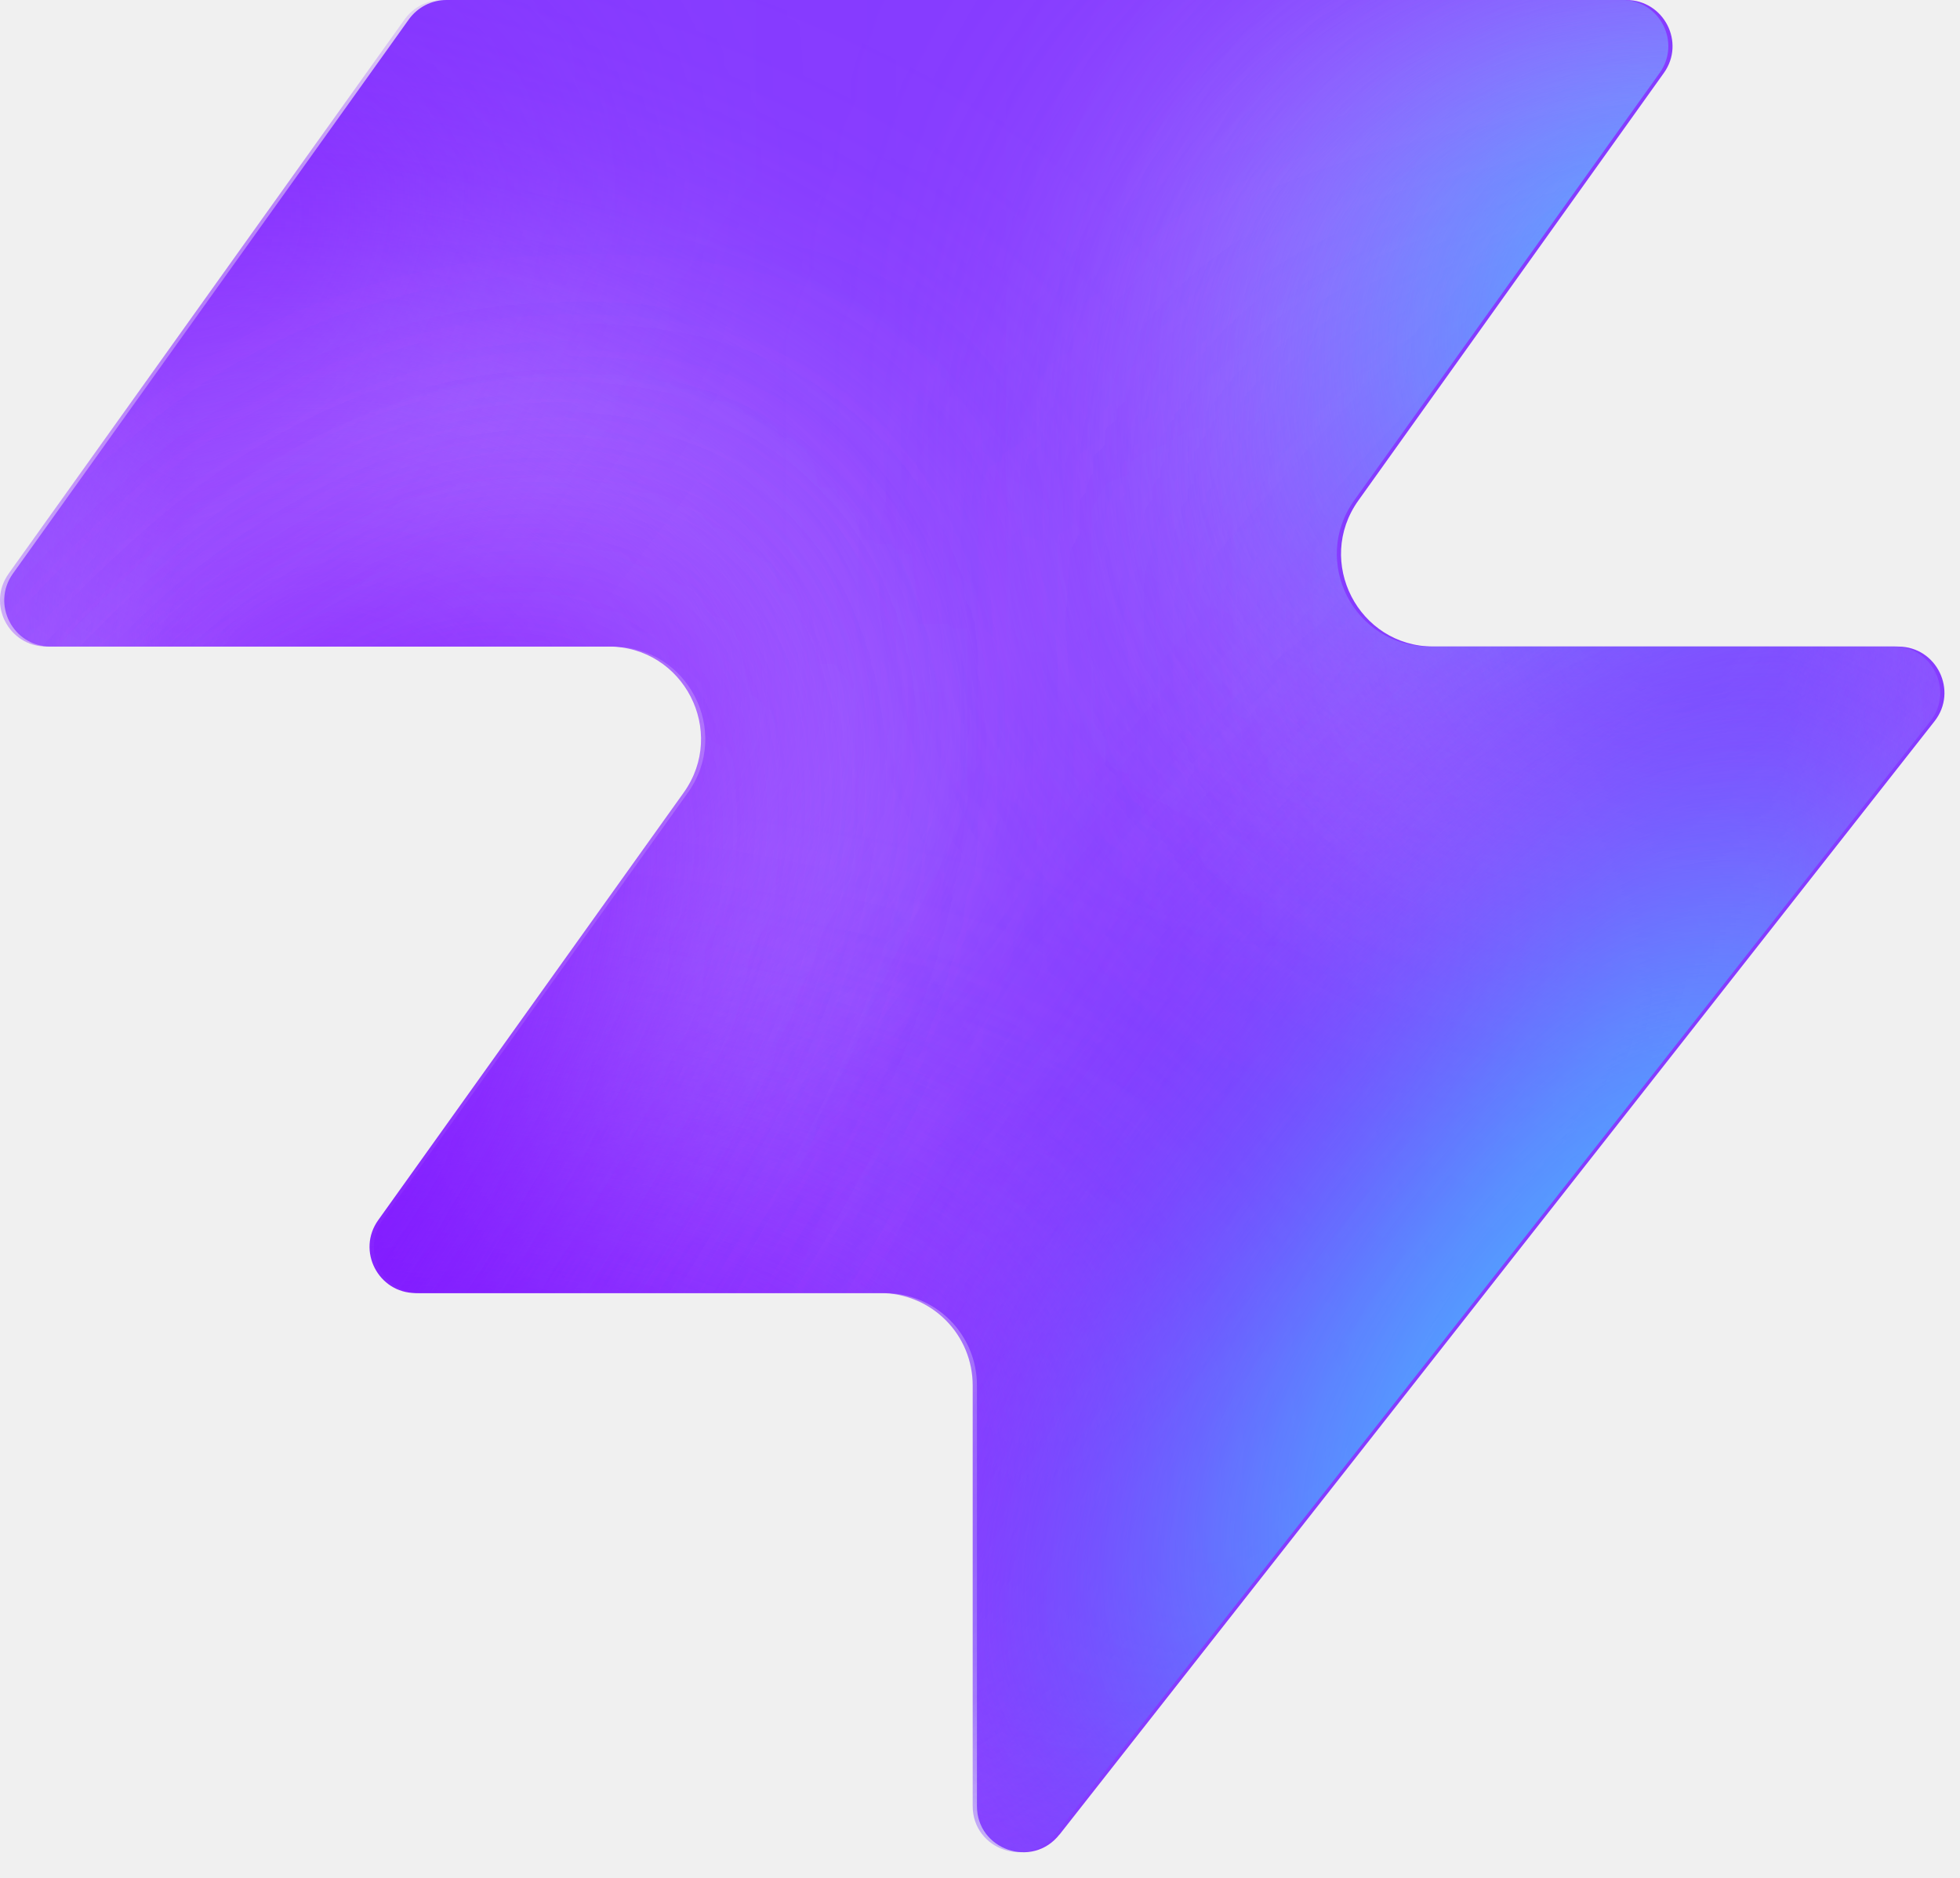
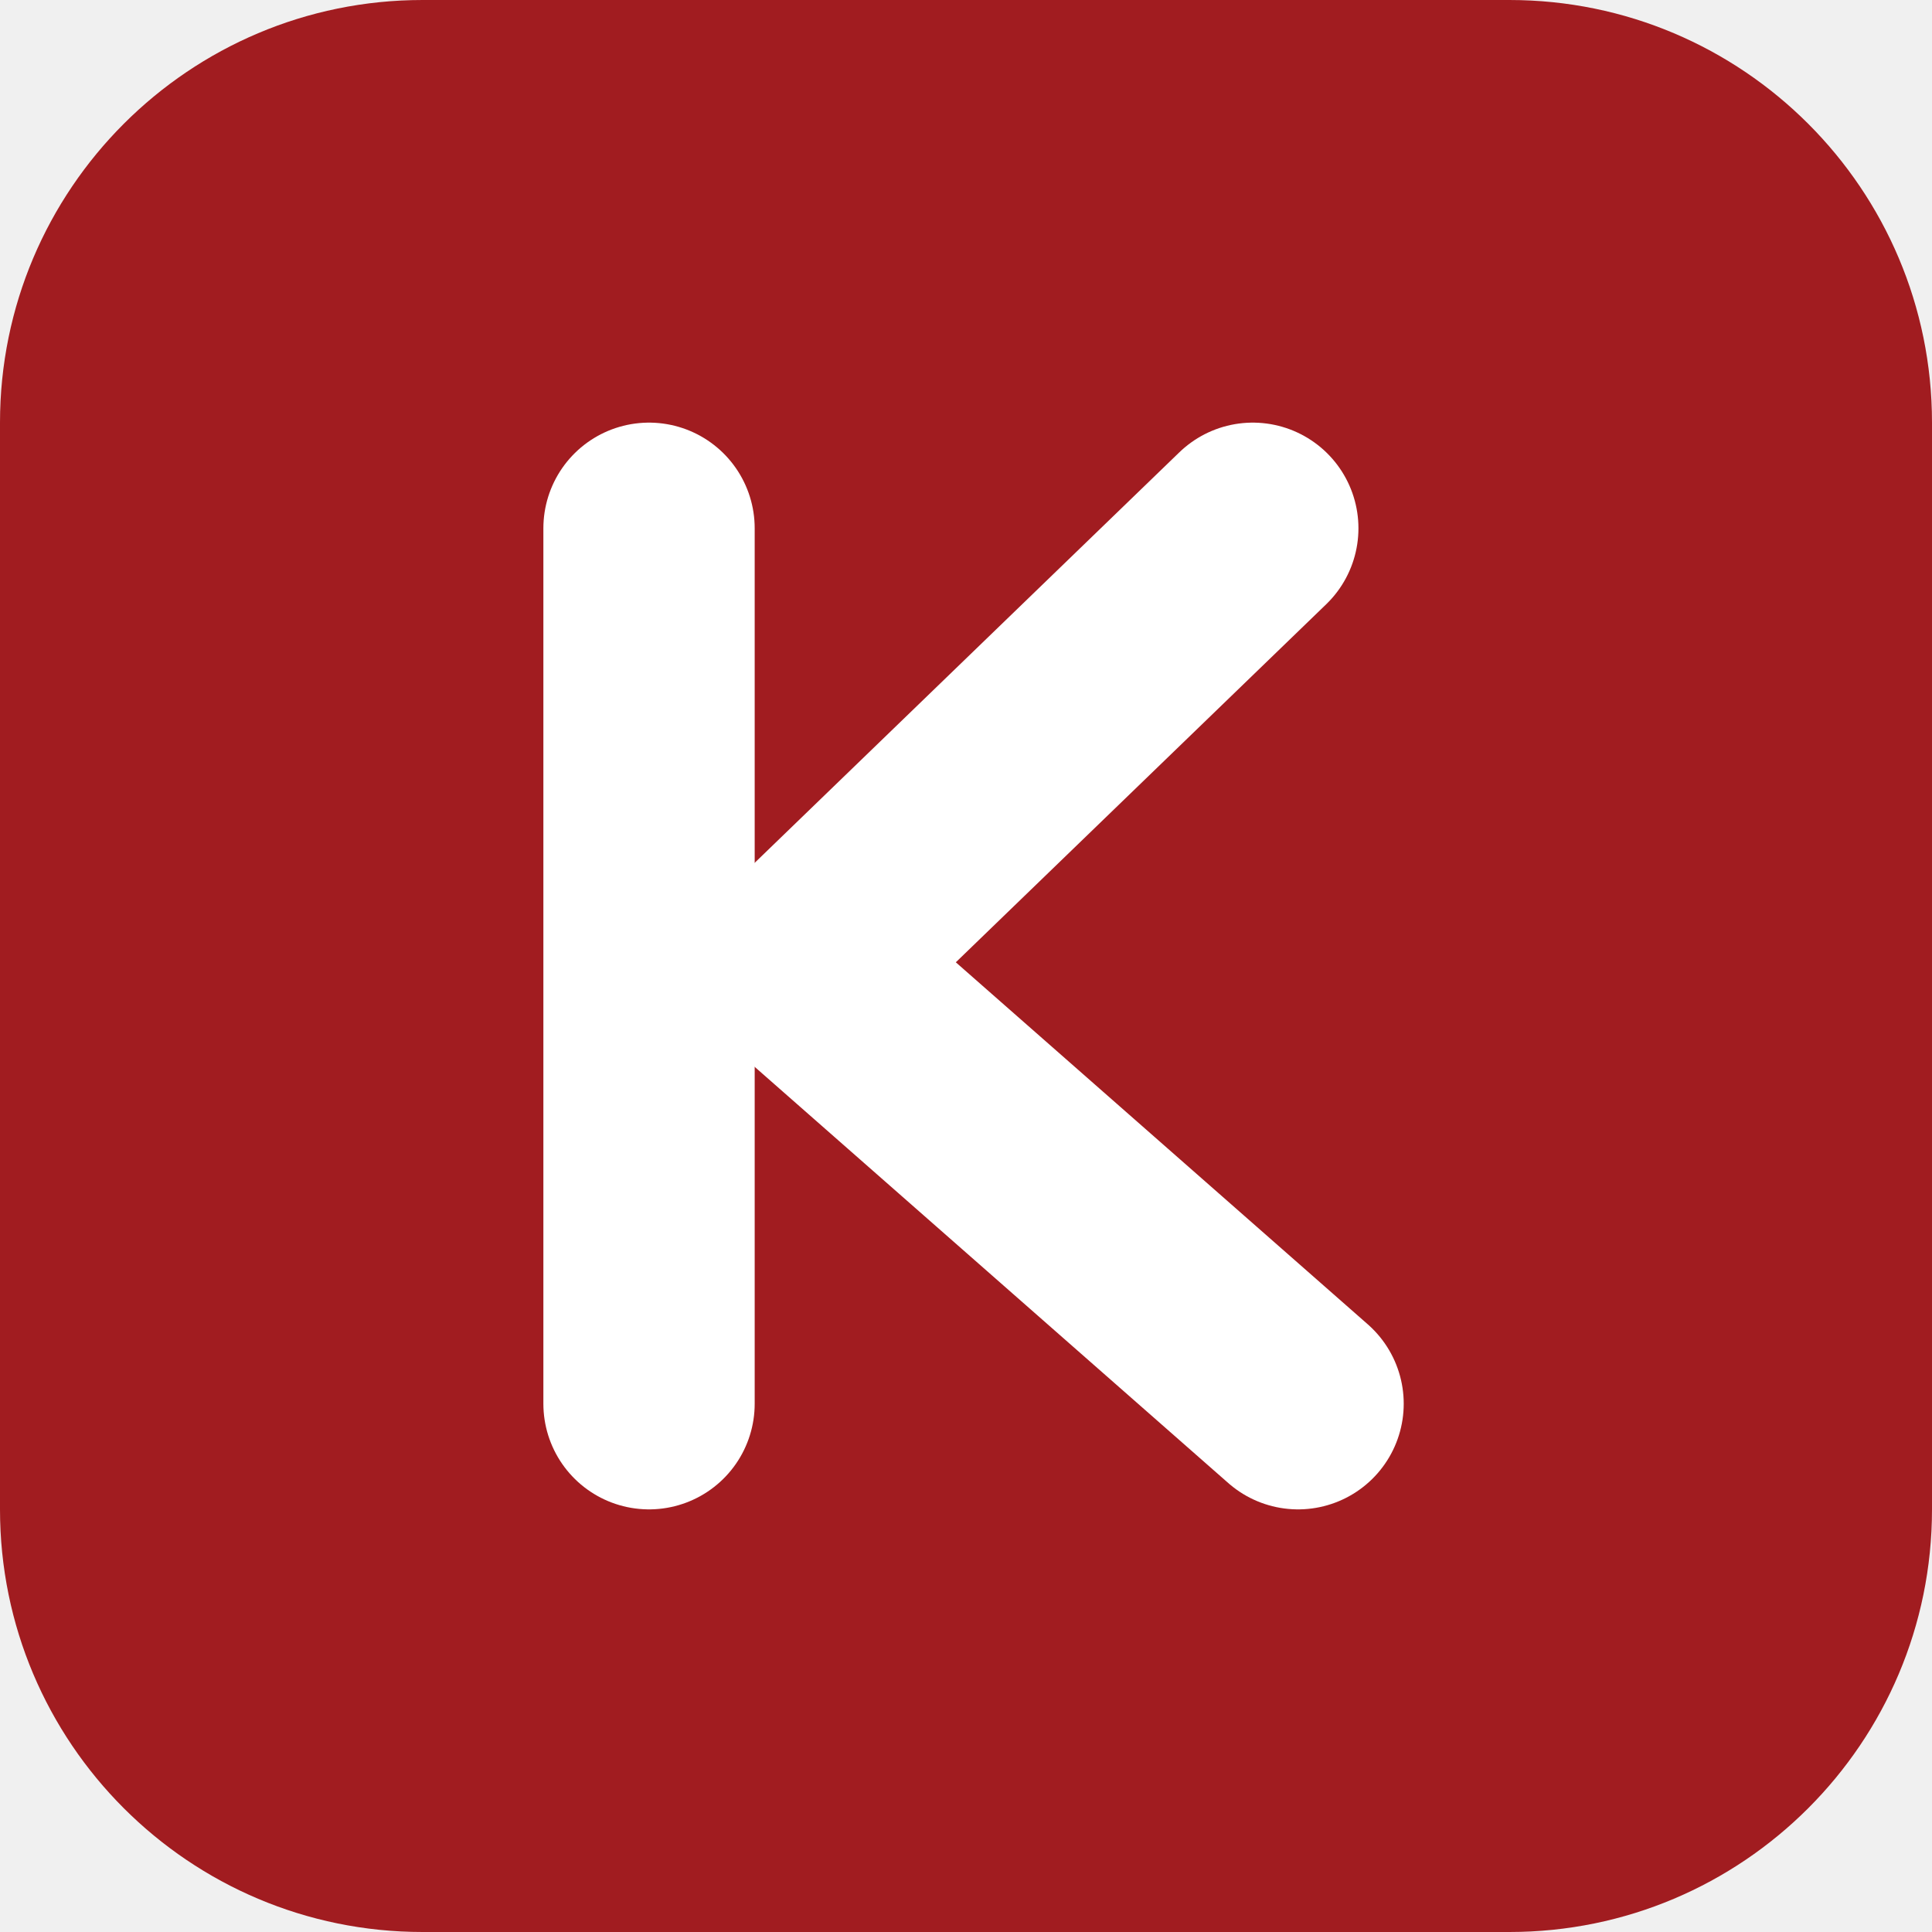
- <svg xmlns="http://www.w3.org/2000/svg" width="48" height="46" fill="none" viewBox="0 0 48 46">
-   <path fill="#863bff" d="M25.946 44.938c-.664.845-2.021.375-2.021-.698V33.937a2.26 2.26 0 0 0-2.262-2.262H10.287c-.92 0-1.456-1.04-.92-1.788l7.48-10.471c1.07-1.497 0-3.578-1.842-3.578H1.237c-.92 0-1.456-1.04-.92-1.788L10.013.474c.214-.297.556-.474.92-.474h28.894c.92 0 1.456 1.04.92 1.788l-7.48 10.471c-1.07 1.498 0 3.579 1.842 3.579h11.377c.943 0 1.473 1.088.89 1.83L25.947 44.94z" style="fill:#863bff;fill:color(display-p3 .525 .23 1);fill-opacity:1" />
-   <mask id="a" width="48" height="46" x="0" y="0" maskUnits="userSpaceOnUse" style="mask-type:alpha">
-     <path fill="#000" d="M25.842 44.938c-.664.844-2.021.375-2.021-.698V33.937a2.26 2.26 0 0 0-2.262-2.262H10.183c-.92 0-1.456-1.04-.92-1.788l7.48-10.471c1.07-1.498 0-3.579-1.842-3.579H1.133c-.92 0-1.456-1.04-.92-1.787L9.91.473c.214-.297.556-.474.92-.474h28.894c.92 0 1.456 1.04.92 1.788l-7.48 10.471c-1.07 1.498 0 3.578 1.842 3.578h11.377c.943 0 1.473 1.088.89 1.832L25.843 44.94z" style="fill:#000;fill-opacity:1" />
-   </mask>
-   <g mask="url(#a)">
-     <g filter="url(#b)">
-       <ellipse cx="5.508" cy="14.704" fill="#ede6ff" rx="5.508" ry="14.704" style="fill:#ede6ff;fill:color(display-p3 .927 .903 1);fill-opacity:1" transform="matrix(.00324 1 1 -.00324 -4.47 31.516)" />
-     </g>
-     <g filter="url(#c)">
-       <ellipse cx="10.399" cy="29.851" fill="#ede6ff" rx="10.399" ry="29.851" style="fill:#ede6ff;fill:color(display-p3 .927 .903 1);fill-opacity:1" transform="matrix(.00324 1 1 -.00324 -39.328 7.883)" />
-     </g>
-     <g filter="url(#d)">
-       <ellipse cx="5.508" cy="30.487" fill="#7e14ff" rx="5.508" ry="30.487" style="fill:#7e14ff;fill:color(display-p3 .492 .077 1);fill-opacity:1" transform="rotate(89.814 -25.913 -14.639)scale(1 -1)" />
-     </g>
-     <g filter="url(#e)">
-       <ellipse cx="5.508" cy="30.599" fill="#7e14ff" rx="5.508" ry="30.599" style="fill:#7e14ff;fill:color(display-p3 .492 .077 1);fill-opacity:1" transform="rotate(89.814 -32.644 -3.334)scale(1 -1)" />
-     </g>
-     <g filter="url(#f)">
-       <ellipse cx="5.508" cy="30.599" fill="#7e14ff" rx="5.508" ry="30.599" style="fill:#7e14ff;fill:color(display-p3 .492 .077 1);fill-opacity:1" transform="matrix(.00324 1 1 -.00324 -34.34 30.47)" />
-     </g>
-     <g filter="url(#g)">
-       <ellipse cx="14.072" cy="22.078" fill="#ede6ff" rx="14.072" ry="22.078" style="fill:#ede6ff;fill:color(display-p3 .927 .903 1);fill-opacity:1" transform="rotate(93.35 24.506 48.493)scale(-1 1)" />
-     </g>
-     <g filter="url(#h)">
-       <ellipse cx="3.47" cy="21.501" fill="#7e14ff" rx="3.47" ry="21.501" style="fill:#7e14ff;fill:color(display-p3 .492 .077 1);fill-opacity:1" transform="rotate(89.009 28.708 47.59)scale(-1 1)" />
-     </g>
-     <g filter="url(#i)">
-       <ellipse cx="3.47" cy="21.501" fill="#7e14ff" rx="3.47" ry="21.501" style="fill:#7e14ff;fill:color(display-p3 .492 .077 1);fill-opacity:1" transform="rotate(89.009 28.708 47.59)scale(-1 1)" />
-     </g>
-     <g filter="url(#j)">
-       <ellipse cx=".387" cy="8.972" fill="#7e14ff" rx="4.407" ry="29.108" style="fill:#7e14ff;fill:color(display-p3 .492 .077 1);fill-opacity:1" transform="rotate(39.51 .387 8.972)" />
-     </g>
-     <g filter="url(#k)">
-       <ellipse cx="47.523" cy="-6.092" fill="#7e14ff" rx="4.407" ry="29.108" style="fill:#7e14ff;fill:color(display-p3 .492 .077 1);fill-opacity:1" transform="rotate(37.892 47.523 -6.092)" />
-     </g>
-     <g filter="url(#l)">
-       <ellipse cx="41.412" cy="6.333" fill="#47bfff" rx="5.971" ry="9.665" style="fill:#47bfff;fill:color(display-p3 .28 .748 1);fill-opacity:1" transform="rotate(37.892 41.412 6.333)" />
-     </g>
-     <g filter="url(#m)">
-       <ellipse cx="-1.879" cy="38.332" fill="#7e14ff" rx="4.407" ry="29.108" style="fill:#7e14ff;fill:color(display-p3 .492 .077 1);fill-opacity:1" transform="rotate(37.892 -1.88 38.332)" />
-     </g>
-     <g filter="url(#n)">
-       <ellipse cx="-1.879" cy="38.332" fill="#7e14ff" rx="4.407" ry="29.108" style="fill:#7e14ff;fill:color(display-p3 .492 .077 1);fill-opacity:1" transform="rotate(37.892 -1.88 38.332)" />
-     </g>
-     <g filter="url(#o)">
-       <ellipse cx="35.651" cy="29.907" fill="#7e14ff" rx="4.407" ry="29.108" style="fill:#7e14ff;fill:color(display-p3 .492 .077 1);fill-opacity:1" transform="rotate(37.892 35.651 29.907)" />
-     </g>
-     <g filter="url(#p)">
-       <ellipse cx="38.418" cy="32.4" fill="#47bfff" rx="5.971" ry="15.297" style="fill:#47bfff;fill:color(display-p3 .28 .748 1);fill-opacity:1" transform="rotate(37.892 38.418 32.4)" />
-     </g>
+ <svg xmlns="http://www.w3.org/2000/svg" viewBox="0 0 64 64" width="64" height="64">
+   <rect width="64" height="64" rx="14" fill="#A11C20" />
+   <g fill="none" stroke="#ffffff" stroke-width="7" stroke-linecap="round">
+     <path d="M21.5 17.5V46.5" />
+     <path d="M26.5 32L41.5 17.5" />
+     <path d="M26.5 32L43 46.5" />
  </g>
-   <defs>
-     <filter id="b" width="60.045" height="41.654" x="-19.77" y="16.149" color-interpolation-filters="sRGB" filterUnits="userSpaceOnUse">
-       <feFlood flood-opacity="0" result="BackgroundImageFix" />
-       <feBlend in="SourceGraphic" in2="BackgroundImageFix" result="shape" />
-       <feGaussianBlur result="effect1_foregroundBlur_2002_17158" stdDeviation="7.659" />
-     </filter>
-     <filter id="c" width="90.34" height="51.437" x="-54.613" y="-7.533" color-interpolation-filters="sRGB" filterUnits="userSpaceOnUse">
-       <feFlood flood-opacity="0" result="BackgroundImageFix" />
-       <feBlend in="SourceGraphic" in2="BackgroundImageFix" result="shape" />
-       <feGaussianBlur result="effect1_foregroundBlur_2002_17158" stdDeviation="7.659" />
-     </filter>
-     <filter id="d" width="79.355" height="29.4" x="-49.64" y="2.03" color-interpolation-filters="sRGB" filterUnits="userSpaceOnUse">
-       <feFlood flood-opacity="0" result="BackgroundImageFix" />
-       <feBlend in="SourceGraphic" in2="BackgroundImageFix" result="shape" />
-       <feGaussianBlur result="effect1_foregroundBlur_2002_17158" stdDeviation="4.596" />
-     </filter>
-     <filter id="e" width="79.579" height="29.4" x="-45.045" y="20.029" color-interpolation-filters="sRGB" filterUnits="userSpaceOnUse">
-       <feFlood flood-opacity="0" result="BackgroundImageFix" />
-       <feBlend in="SourceGraphic" in2="BackgroundImageFix" result="shape" />
-       <feGaussianBlur result="effect1_foregroundBlur_2002_17158" stdDeviation="4.596" />
-     </filter>
-     <filter id="f" width="79.579" height="29.4" x="-43.513" y="21.178" color-interpolation-filters="sRGB" filterUnits="userSpaceOnUse">
-       <feFlood flood-opacity="0" result="BackgroundImageFix" />
-       <feBlend in="SourceGraphic" in2="BackgroundImageFix" result="shape" />
-       <feGaussianBlur result="effect1_foregroundBlur_2002_17158" stdDeviation="4.596" />
-     </filter>
-     <filter id="g" width="74.749" height="58.852" x="15.756" y="-17.901" color-interpolation-filters="sRGB" filterUnits="userSpaceOnUse">
-       <feFlood flood-opacity="0" result="BackgroundImageFix" />
-       <feBlend in="SourceGraphic" in2="BackgroundImageFix" result="shape" />
-       <feGaussianBlur result="effect1_foregroundBlur_2002_17158" stdDeviation="7.659" />
-     </filter>
-     <filter id="h" width="61.377" height="25.362" x="23.548" y="2.284" color-interpolation-filters="sRGB" filterUnits="userSpaceOnUse">
-       <feFlood flood-opacity="0" result="BackgroundImageFix" />
-       <feBlend in="SourceGraphic" in2="BackgroundImageFix" result="shape" />
-       <feGaussianBlur result="effect1_foregroundBlur_2002_17158" stdDeviation="4.596" />
-     </filter>
-     <filter id="i" width="61.377" height="25.362" x="23.548" y="2.284" color-interpolation-filters="sRGB" filterUnits="userSpaceOnUse">
-       <feFlood flood-opacity="0" result="BackgroundImageFix" />
-       <feBlend in="SourceGraphic" in2="BackgroundImageFix" result="shape" />
-       <feGaussianBlur result="effect1_foregroundBlur_2002_17158" stdDeviation="4.596" />
-     </filter>
-     <filter id="j" width="56.045" height="63.649" x="-27.636" y="-22.853" color-interpolation-filters="sRGB" filterUnits="userSpaceOnUse">
-       <feFlood flood-opacity="0" result="BackgroundImageFix" />
-       <feBlend in="SourceGraphic" in2="BackgroundImageFix" result="shape" />
-       <feGaussianBlur result="effect1_foregroundBlur_2002_17158" stdDeviation="4.596" />
-     </filter>
-     <filter id="k" width="54.814" height="64.646" x="20.116" y="-38.415" color-interpolation-filters="sRGB" filterUnits="userSpaceOnUse">
-       <feFlood flood-opacity="0" result="BackgroundImageFix" />
-       <feBlend in="SourceGraphic" in2="BackgroundImageFix" result="shape" />
-       <feGaussianBlur result="effect1_foregroundBlur_2002_17158" stdDeviation="4.596" />
-     </filter>
-     <filter id="l" width="33.541" height="35.313" x="24.641" y="-11.323" color-interpolation-filters="sRGB" filterUnits="userSpaceOnUse">
-       <feFlood flood-opacity="0" result="BackgroundImageFix" />
-       <feBlend in="SourceGraphic" in2="BackgroundImageFix" result="shape" />
-       <feGaussianBlur result="effect1_foregroundBlur_2002_17158" stdDeviation="4.596" />
-     </filter>
-     <filter id="m" width="54.814" height="64.646" x="-29.286" y="6.009" color-interpolation-filters="sRGB" filterUnits="userSpaceOnUse">
-       <feFlood flood-opacity="0" result="BackgroundImageFix" />
-       <feBlend in="SourceGraphic" in2="BackgroundImageFix" result="shape" />
-       <feGaussianBlur result="effect1_foregroundBlur_2002_17158" stdDeviation="4.596" />
-     </filter>
-     <filter id="n" width="54.814" height="64.646" x="-29.286" y="6.009" color-interpolation-filters="sRGB" filterUnits="userSpaceOnUse">
-       <feFlood flood-opacity="0" result="BackgroundImageFix" />
-       <feBlend in="SourceGraphic" in2="BackgroundImageFix" result="shape" />
-       <feGaussianBlur result="effect1_foregroundBlur_2002_17158" stdDeviation="4.596" />
-     </filter>
-     <filter id="o" width="54.814" height="64.646" x="8.244" y="-2.416" color-interpolation-filters="sRGB" filterUnits="userSpaceOnUse">
-       <feFlood flood-opacity="0" result="BackgroundImageFix" />
-       <feBlend in="SourceGraphic" in2="BackgroundImageFix" result="shape" />
-       <feGaussianBlur result="effect1_foregroundBlur_2002_17158" stdDeviation="4.596" />
-     </filter>
-     <filter id="p" width="39.409" height="43.623" x="18.713" y="10.588" color-interpolation-filters="sRGB" filterUnits="userSpaceOnUse">
-       <feFlood flood-opacity="0" result="BackgroundImageFix" />
-       <feBlend in="SourceGraphic" in2="BackgroundImageFix" result="shape" />
-       <feGaussianBlur result="effect1_foregroundBlur_2002_17158" stdDeviation="4.596" />
-     </filter>
-   </defs>
</svg>
